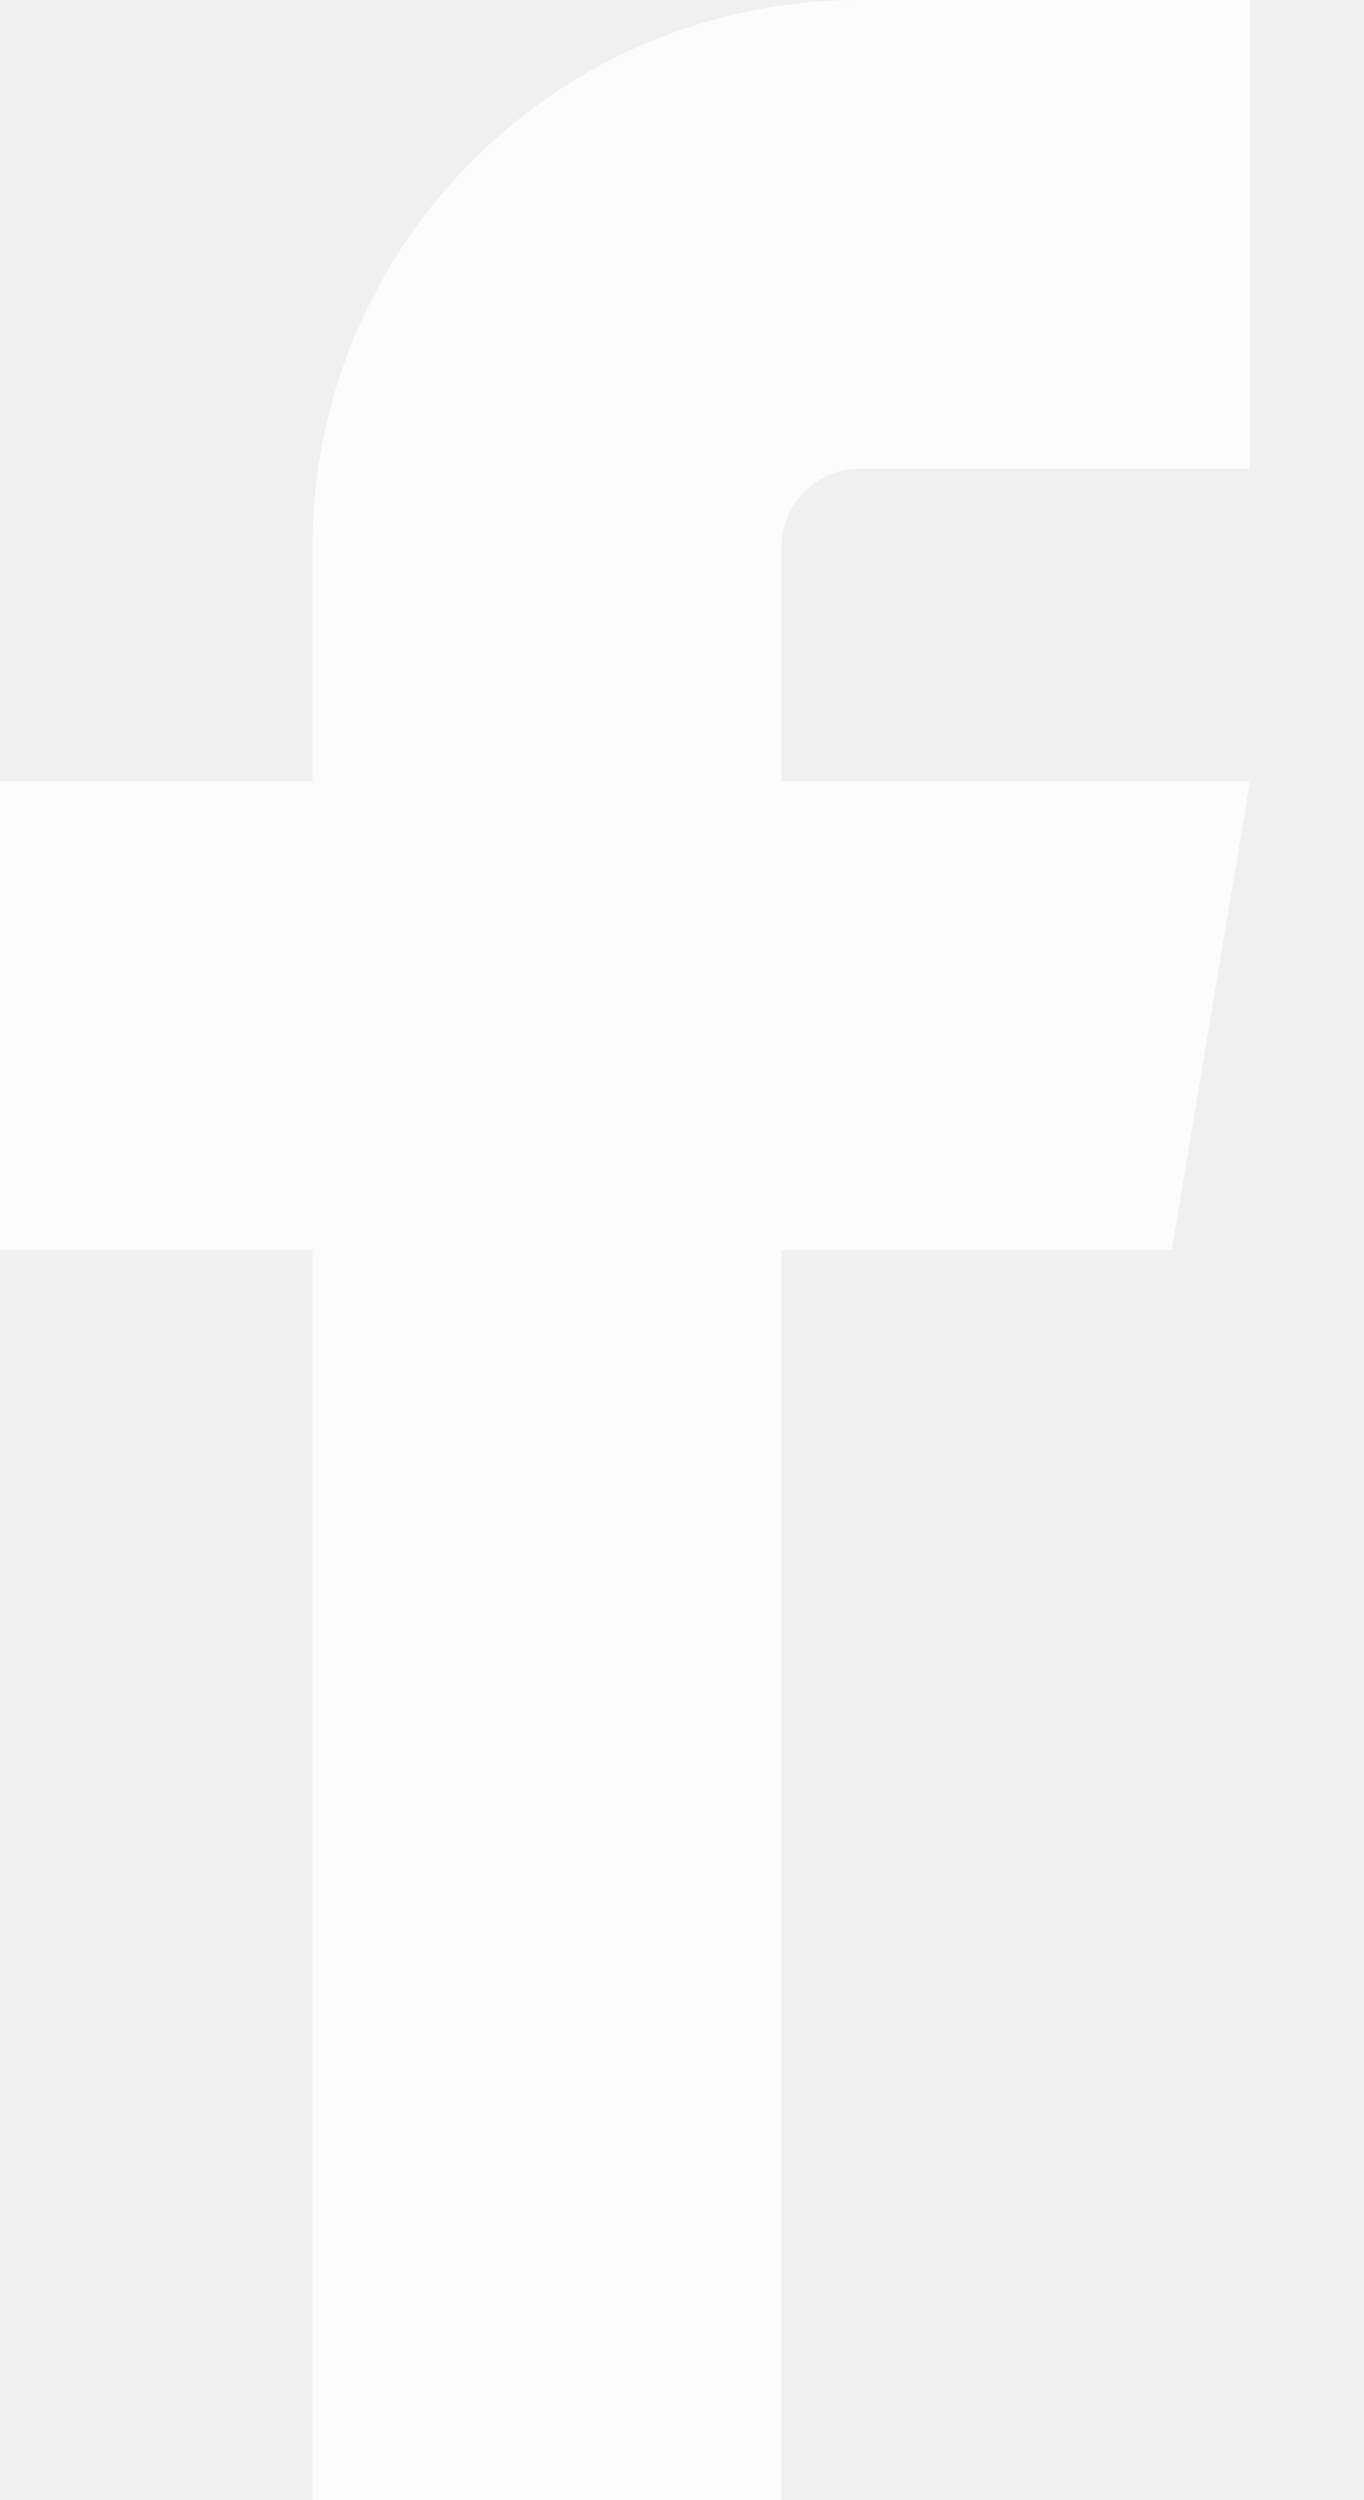
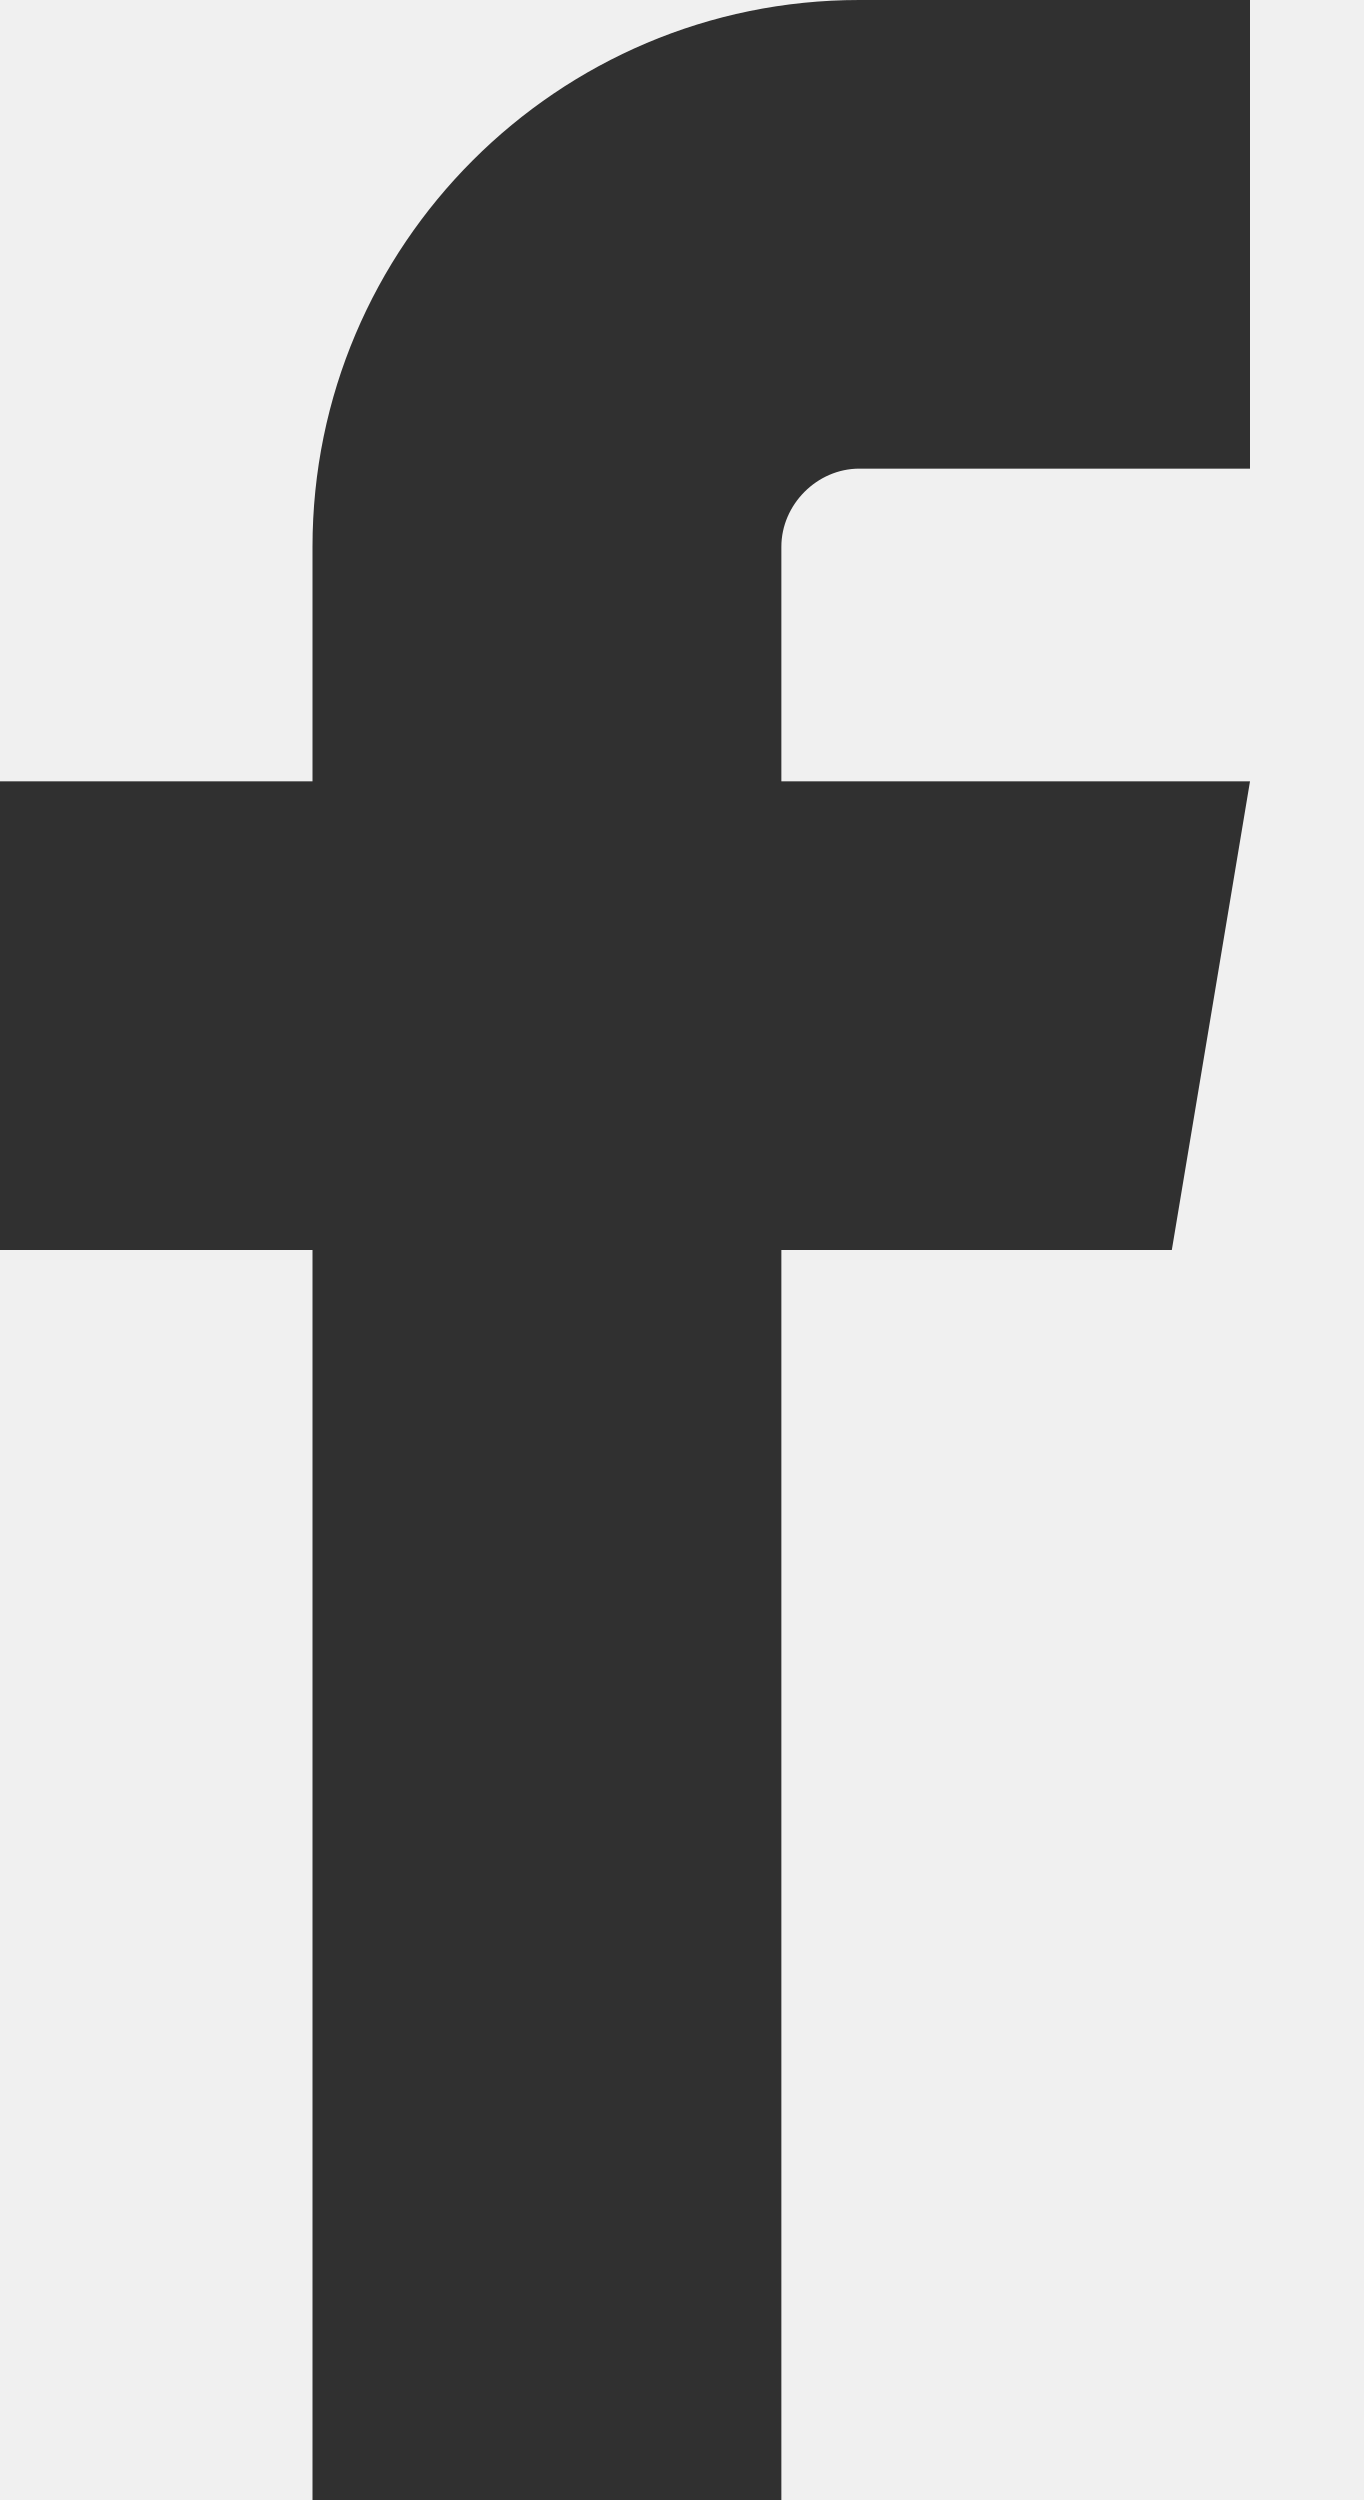
<svg xmlns="http://www.w3.org/2000/svg" width="6px" height="11px" viewBox="0 0 6 11" version="1.1">
  <defs />
-   <g id="1.0" stroke="none" stroke-width="1" fill="none" fill-rule="evenodd" opacity="0.8">
-     <g id="1@2x" transform="translate(-33, -300)" fill="#FFFFFF">
+   <g id="1.0" stroke="none" stroke-width="1" fill-rule="evenodd" opacity="0.8">
+     <g id="1@2x" transform="translate(-33, -300)">
      <path d="M38.5,302.062 L38.5,300 L36.781,300 C35.454,300 34.375,301.079 34.375,302.406 L34.375,303.438 L33,303.438 L33,305.5 L34.375,305.5 L34.375,311 L36.438,311 L36.438,305.5 L38.156,305.5 L38.5,303.438 L36.438,303.438 L36.438,302.406 C36.438,302.22 36.595,302.062 36.781,302.062 L38.5,302.062 Z" id="401-facebook" />
    </g>
  </g>
</svg>
